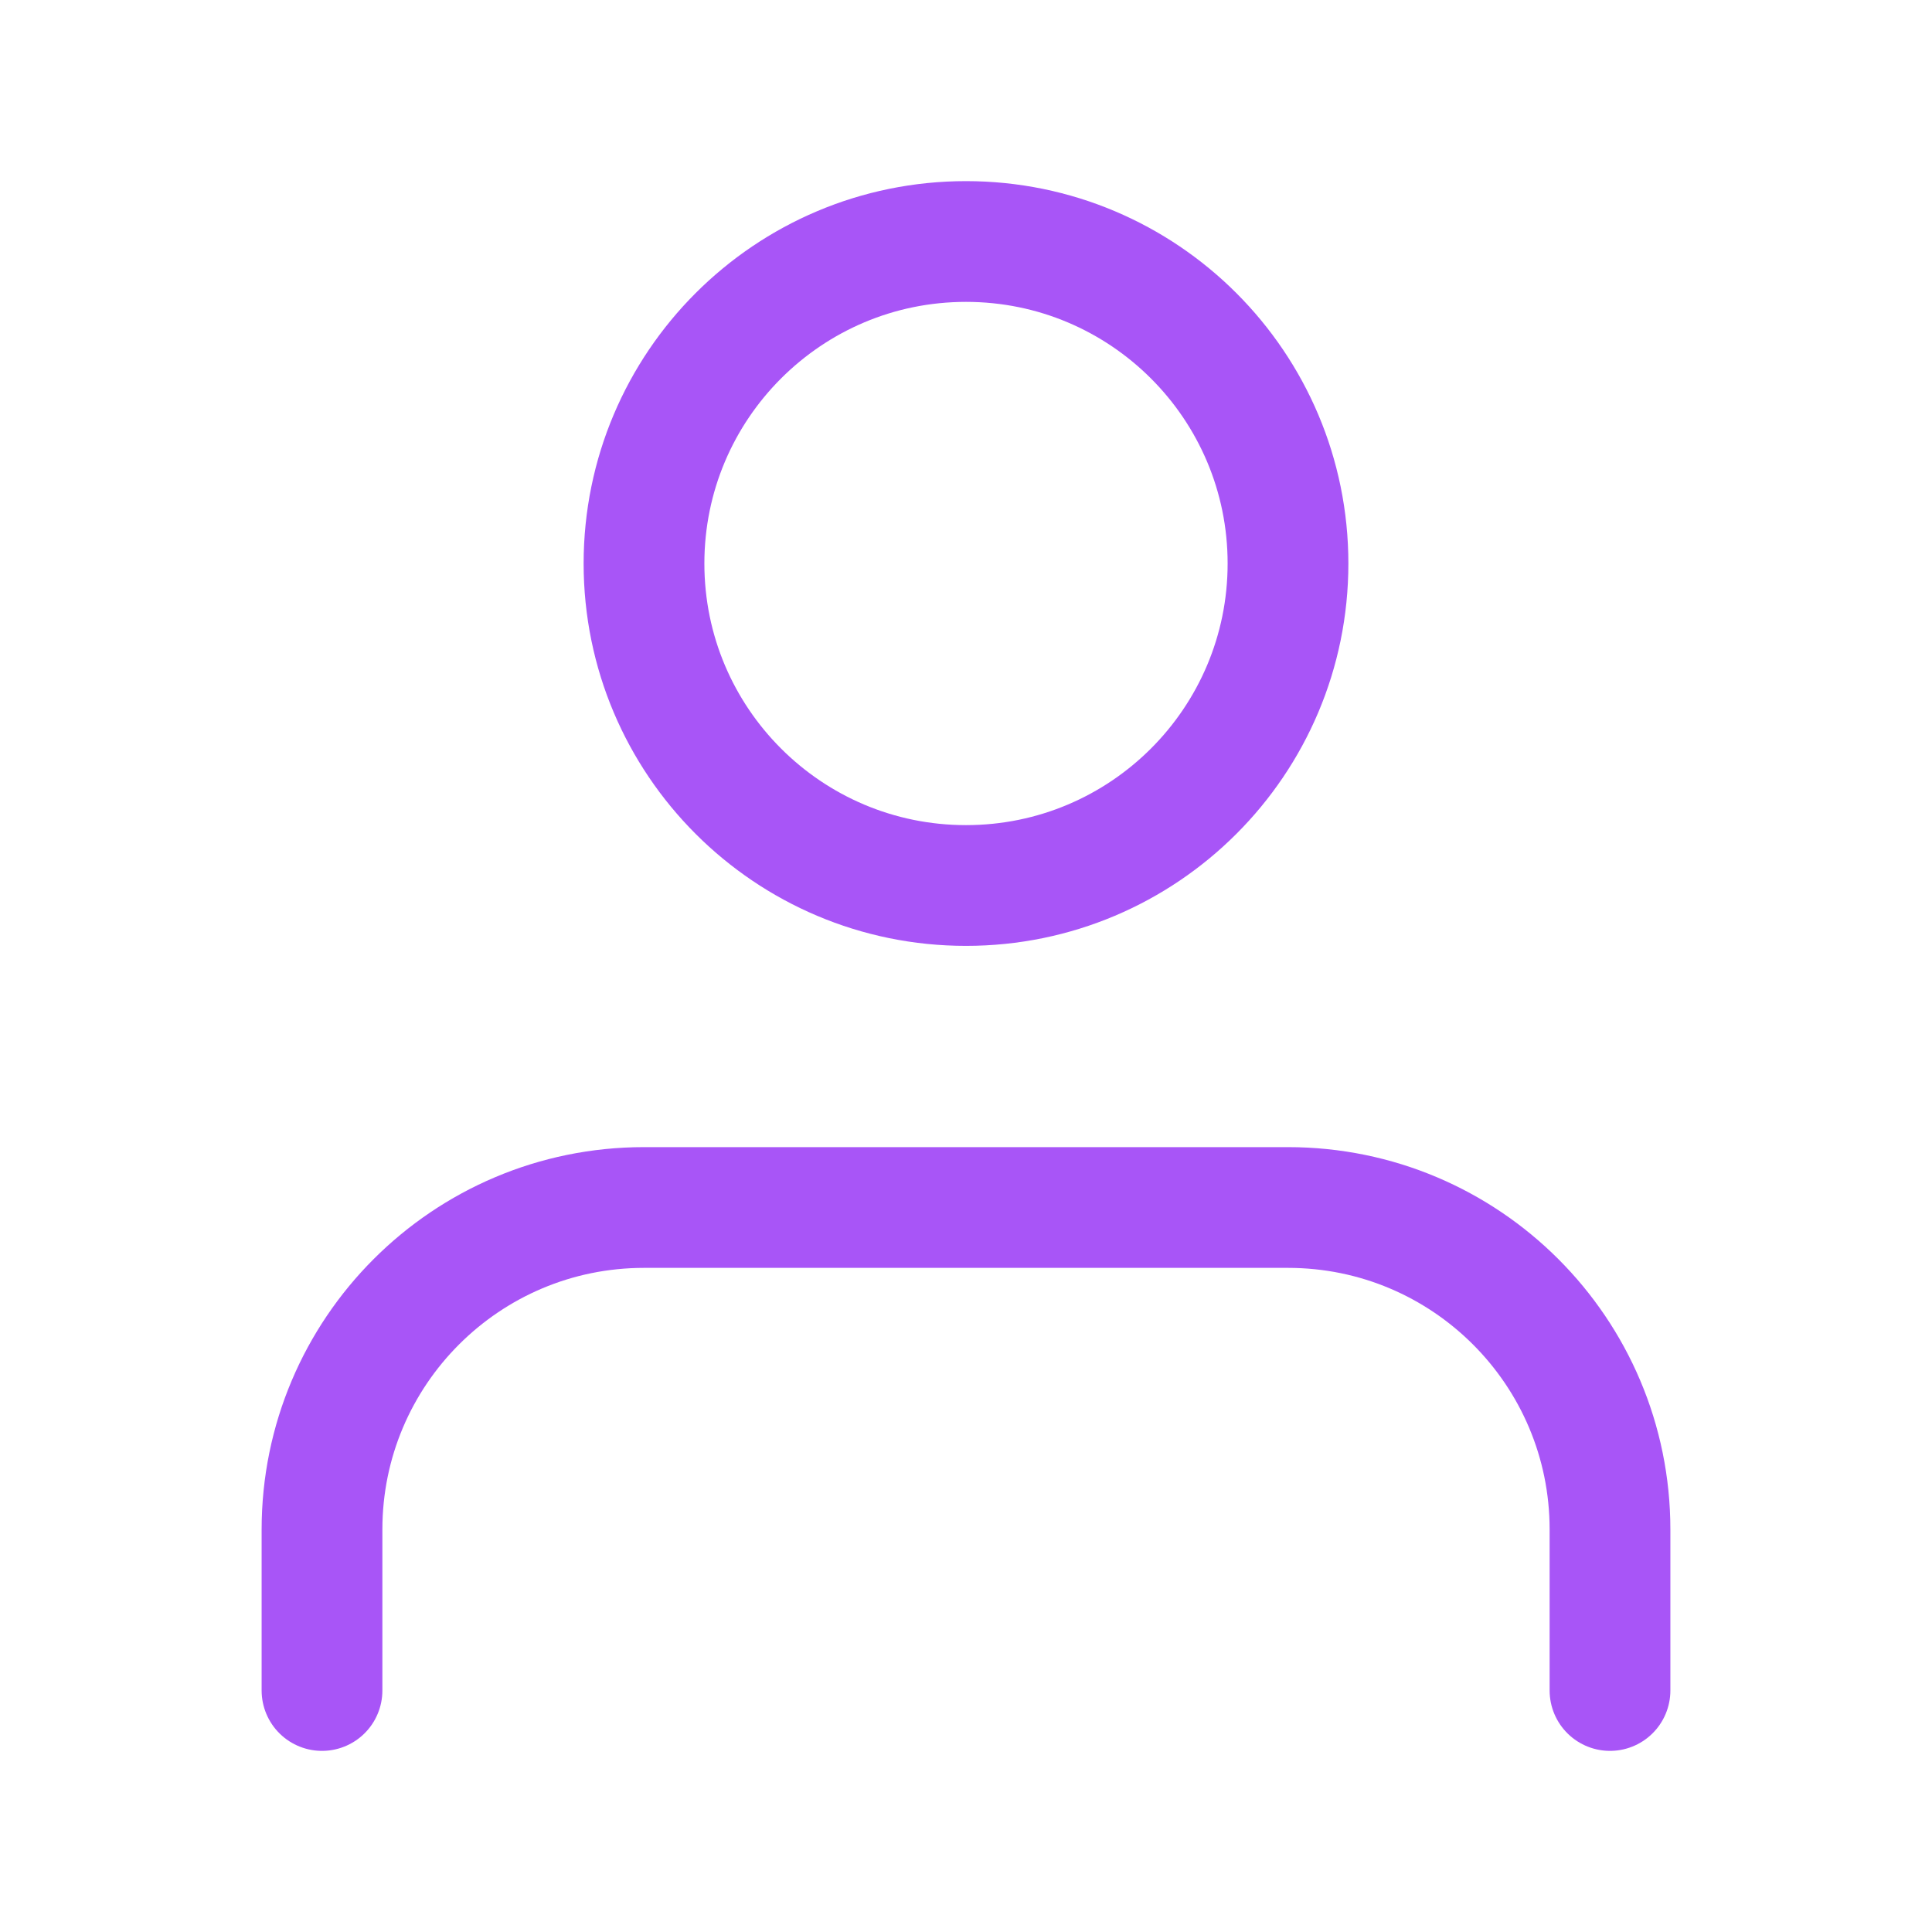
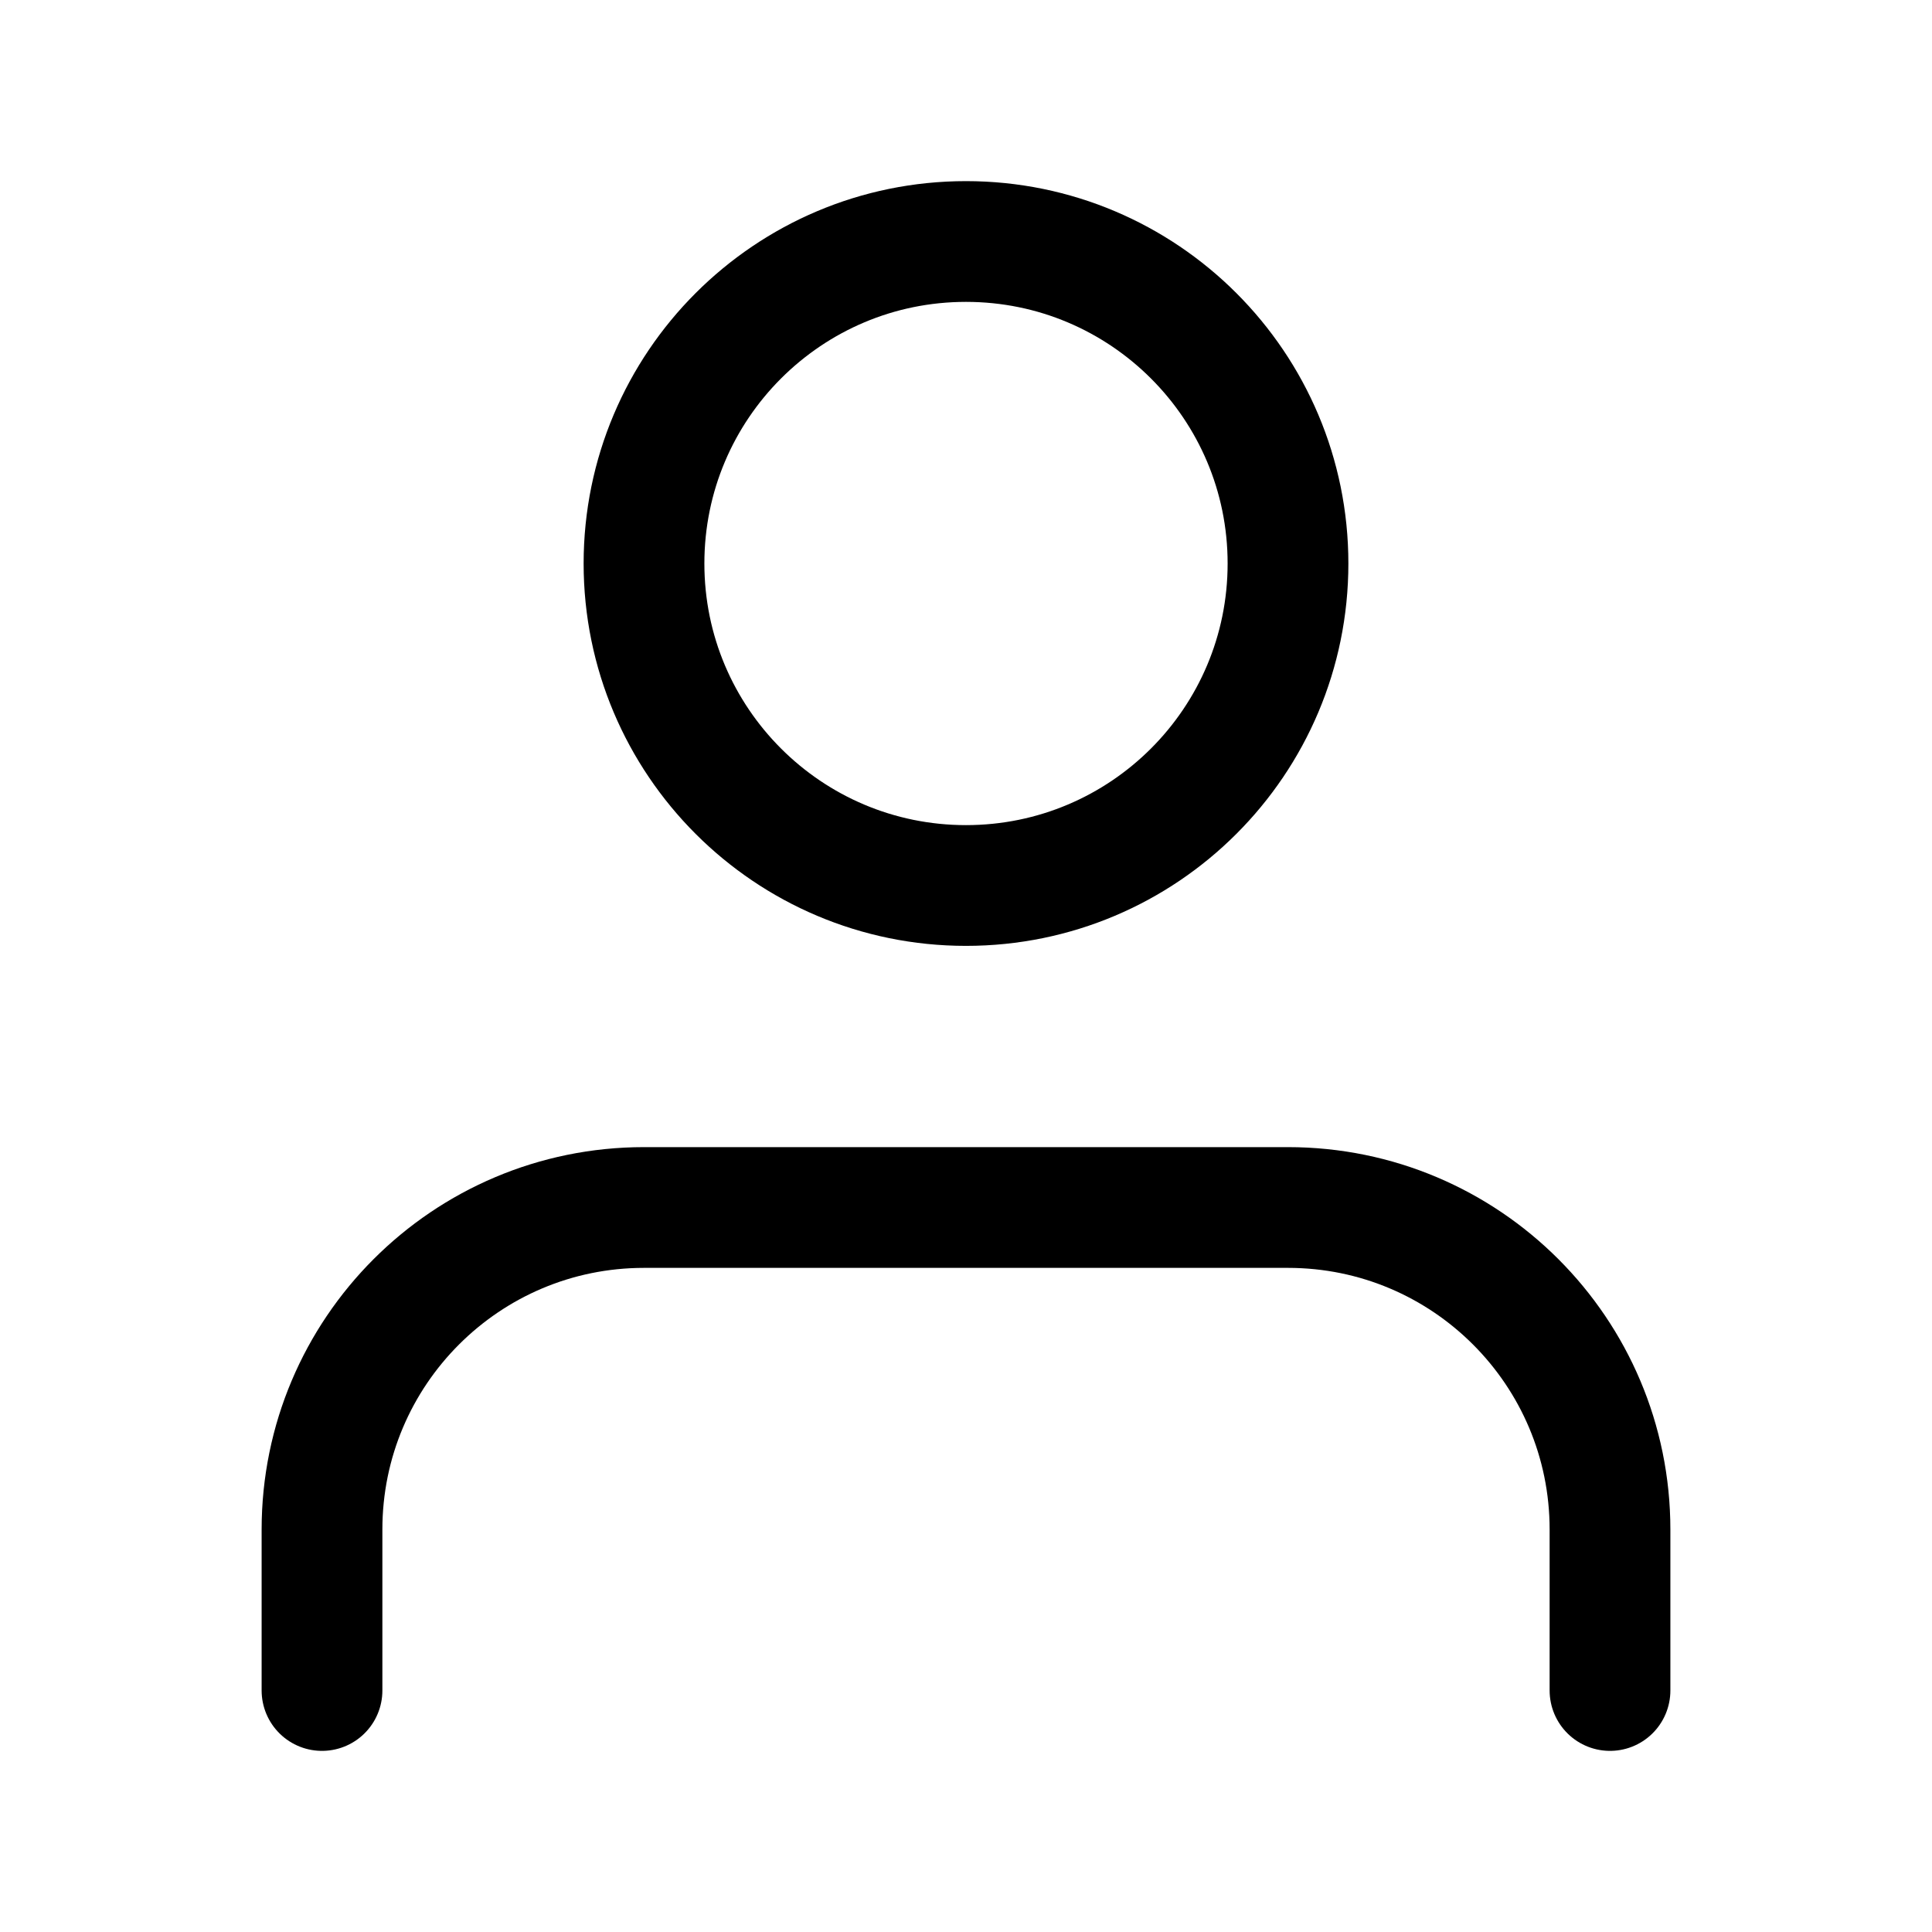
- <svg xmlns="http://www.w3.org/2000/svg" viewBox="0 0 24 24" fill="none" stroke="#a855f7" stroke-width="1.5" stroke-linecap="round" stroke-linejoin="round">
+ <svg xmlns="http://www.w3.org/2000/svg" viewBox="0 0 24 24" fill="none" stroke="currentColor" stroke-width="1.5" stroke-linecap="round" stroke-linejoin="round">
  <path d="M20 21v-2a4 4 0 0 0-4-4H8a4 4 0 0 0-4 4v2" />
  <circle cx="12" cy="7" r="4" />
</svg>
